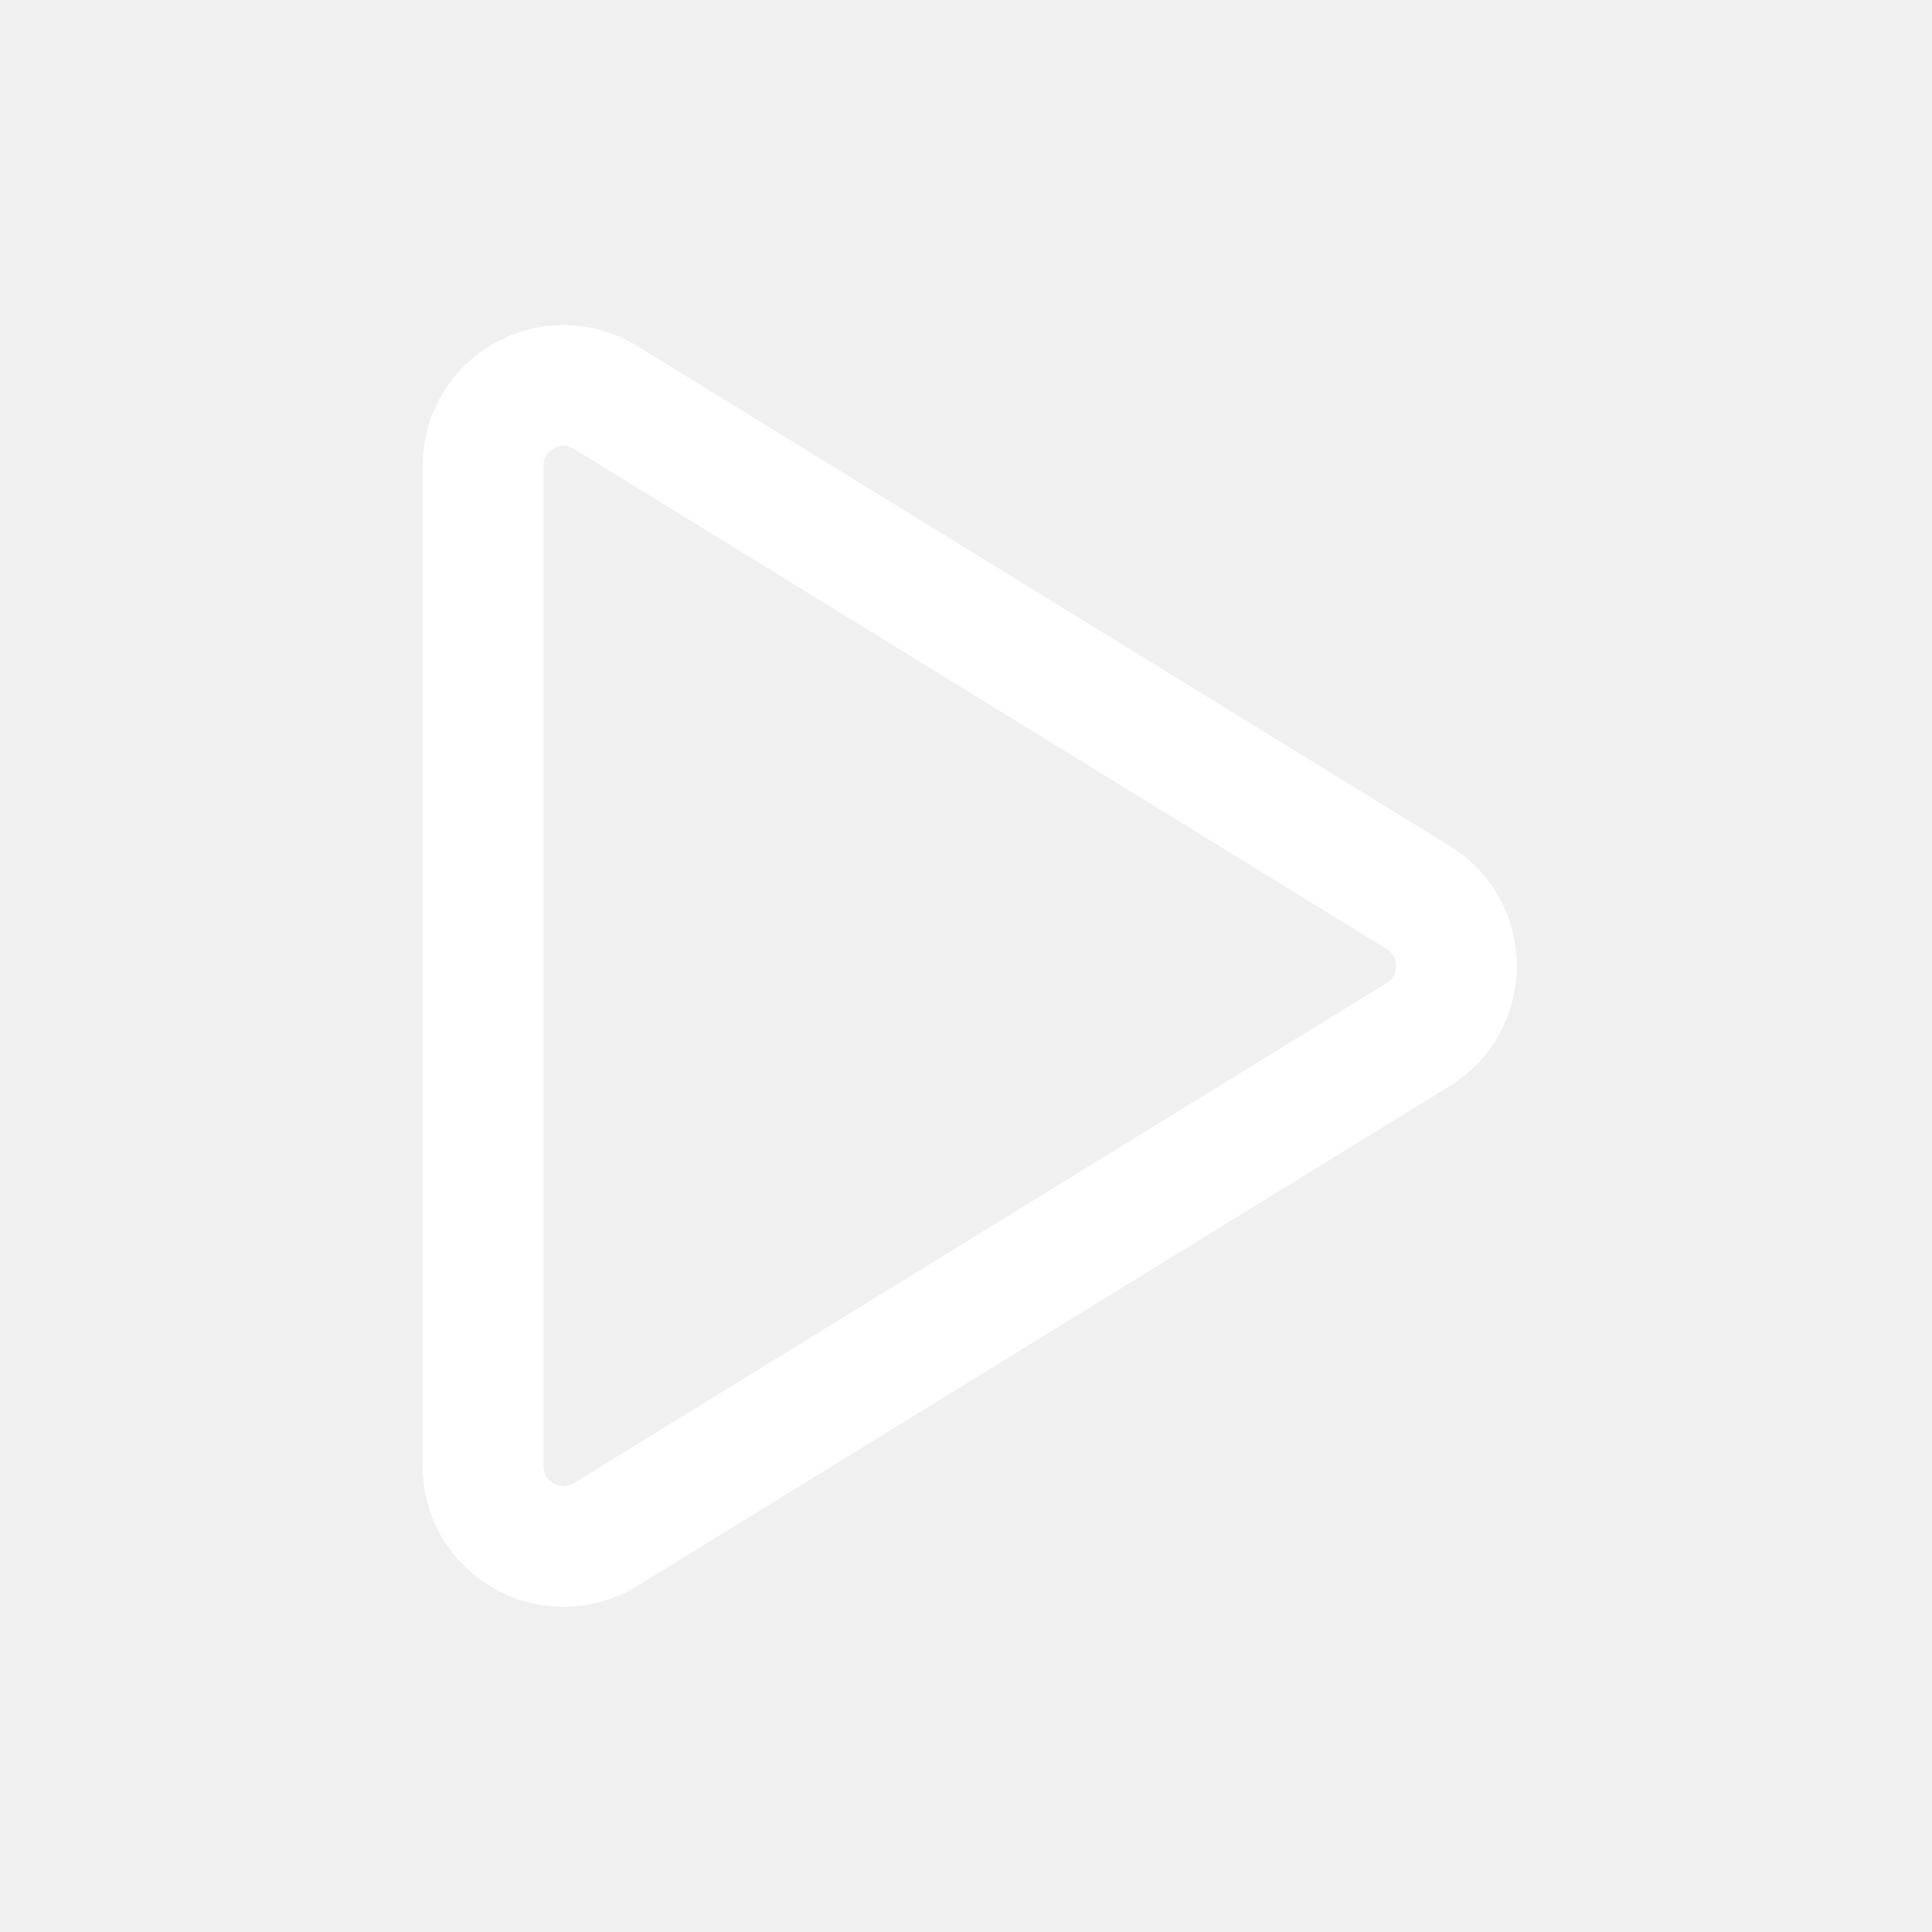
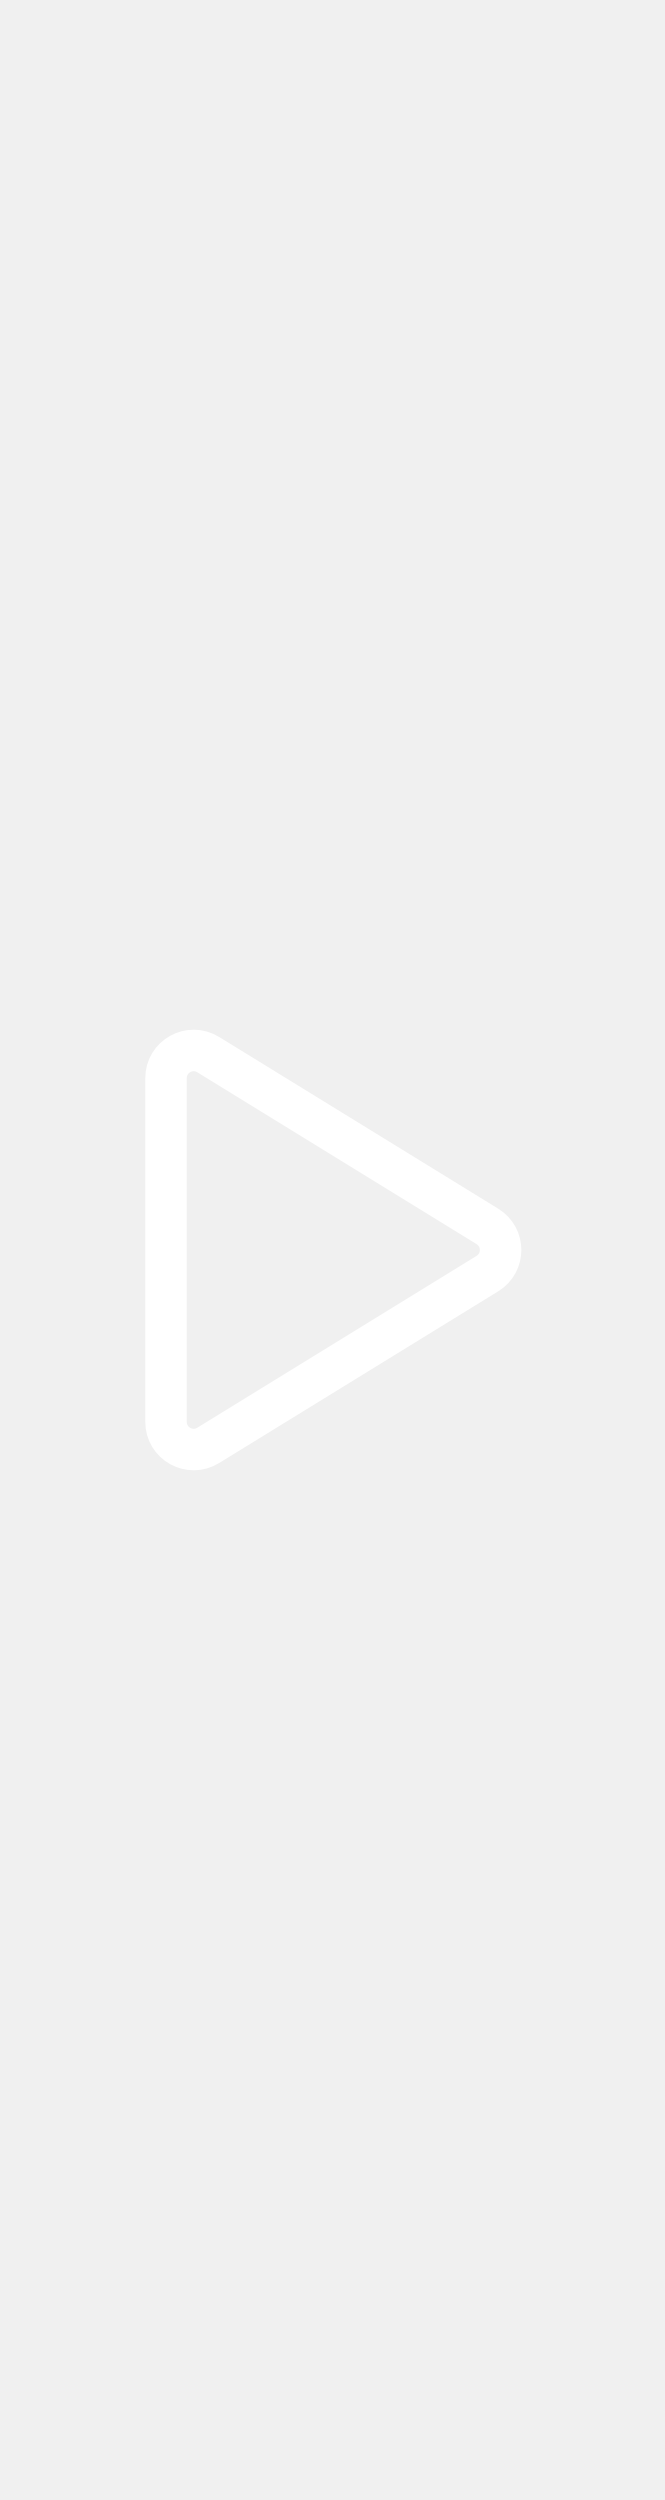
- <svg xmlns="http://www.w3.org/2000/svg" width="128" height="128" viewBox="0 0 24 24" fill="none" class="injected-svg" data-src="https://cdn.hugeicons.com/icons/play-stroke-standard.svg?v=1.0.1" role="img" color="#ffffff">
+ <svg xmlns="http://www.w3.org/2000/svg" width="34" height="128" viewBox="0 0 24 24" fill="none" class="injected-svg" data-src="https://cdn.hugeicons.com/icons/play-stroke-standard.svg?v=1.0.1" role="img" color="#ffffff">
  <path d="M7.524 19.062C6.858 19.472 6 18.993 6 18.21V5.79C6 5.007 6.858 4.528 7.524 4.938L17.616 11.148C18.251 11.539 18.251 12.461 17.616 12.852L7.524 19.062Z" stroke="#ffffff" stroke-width="1.5" stroke-linejoin="round" />
</svg>
